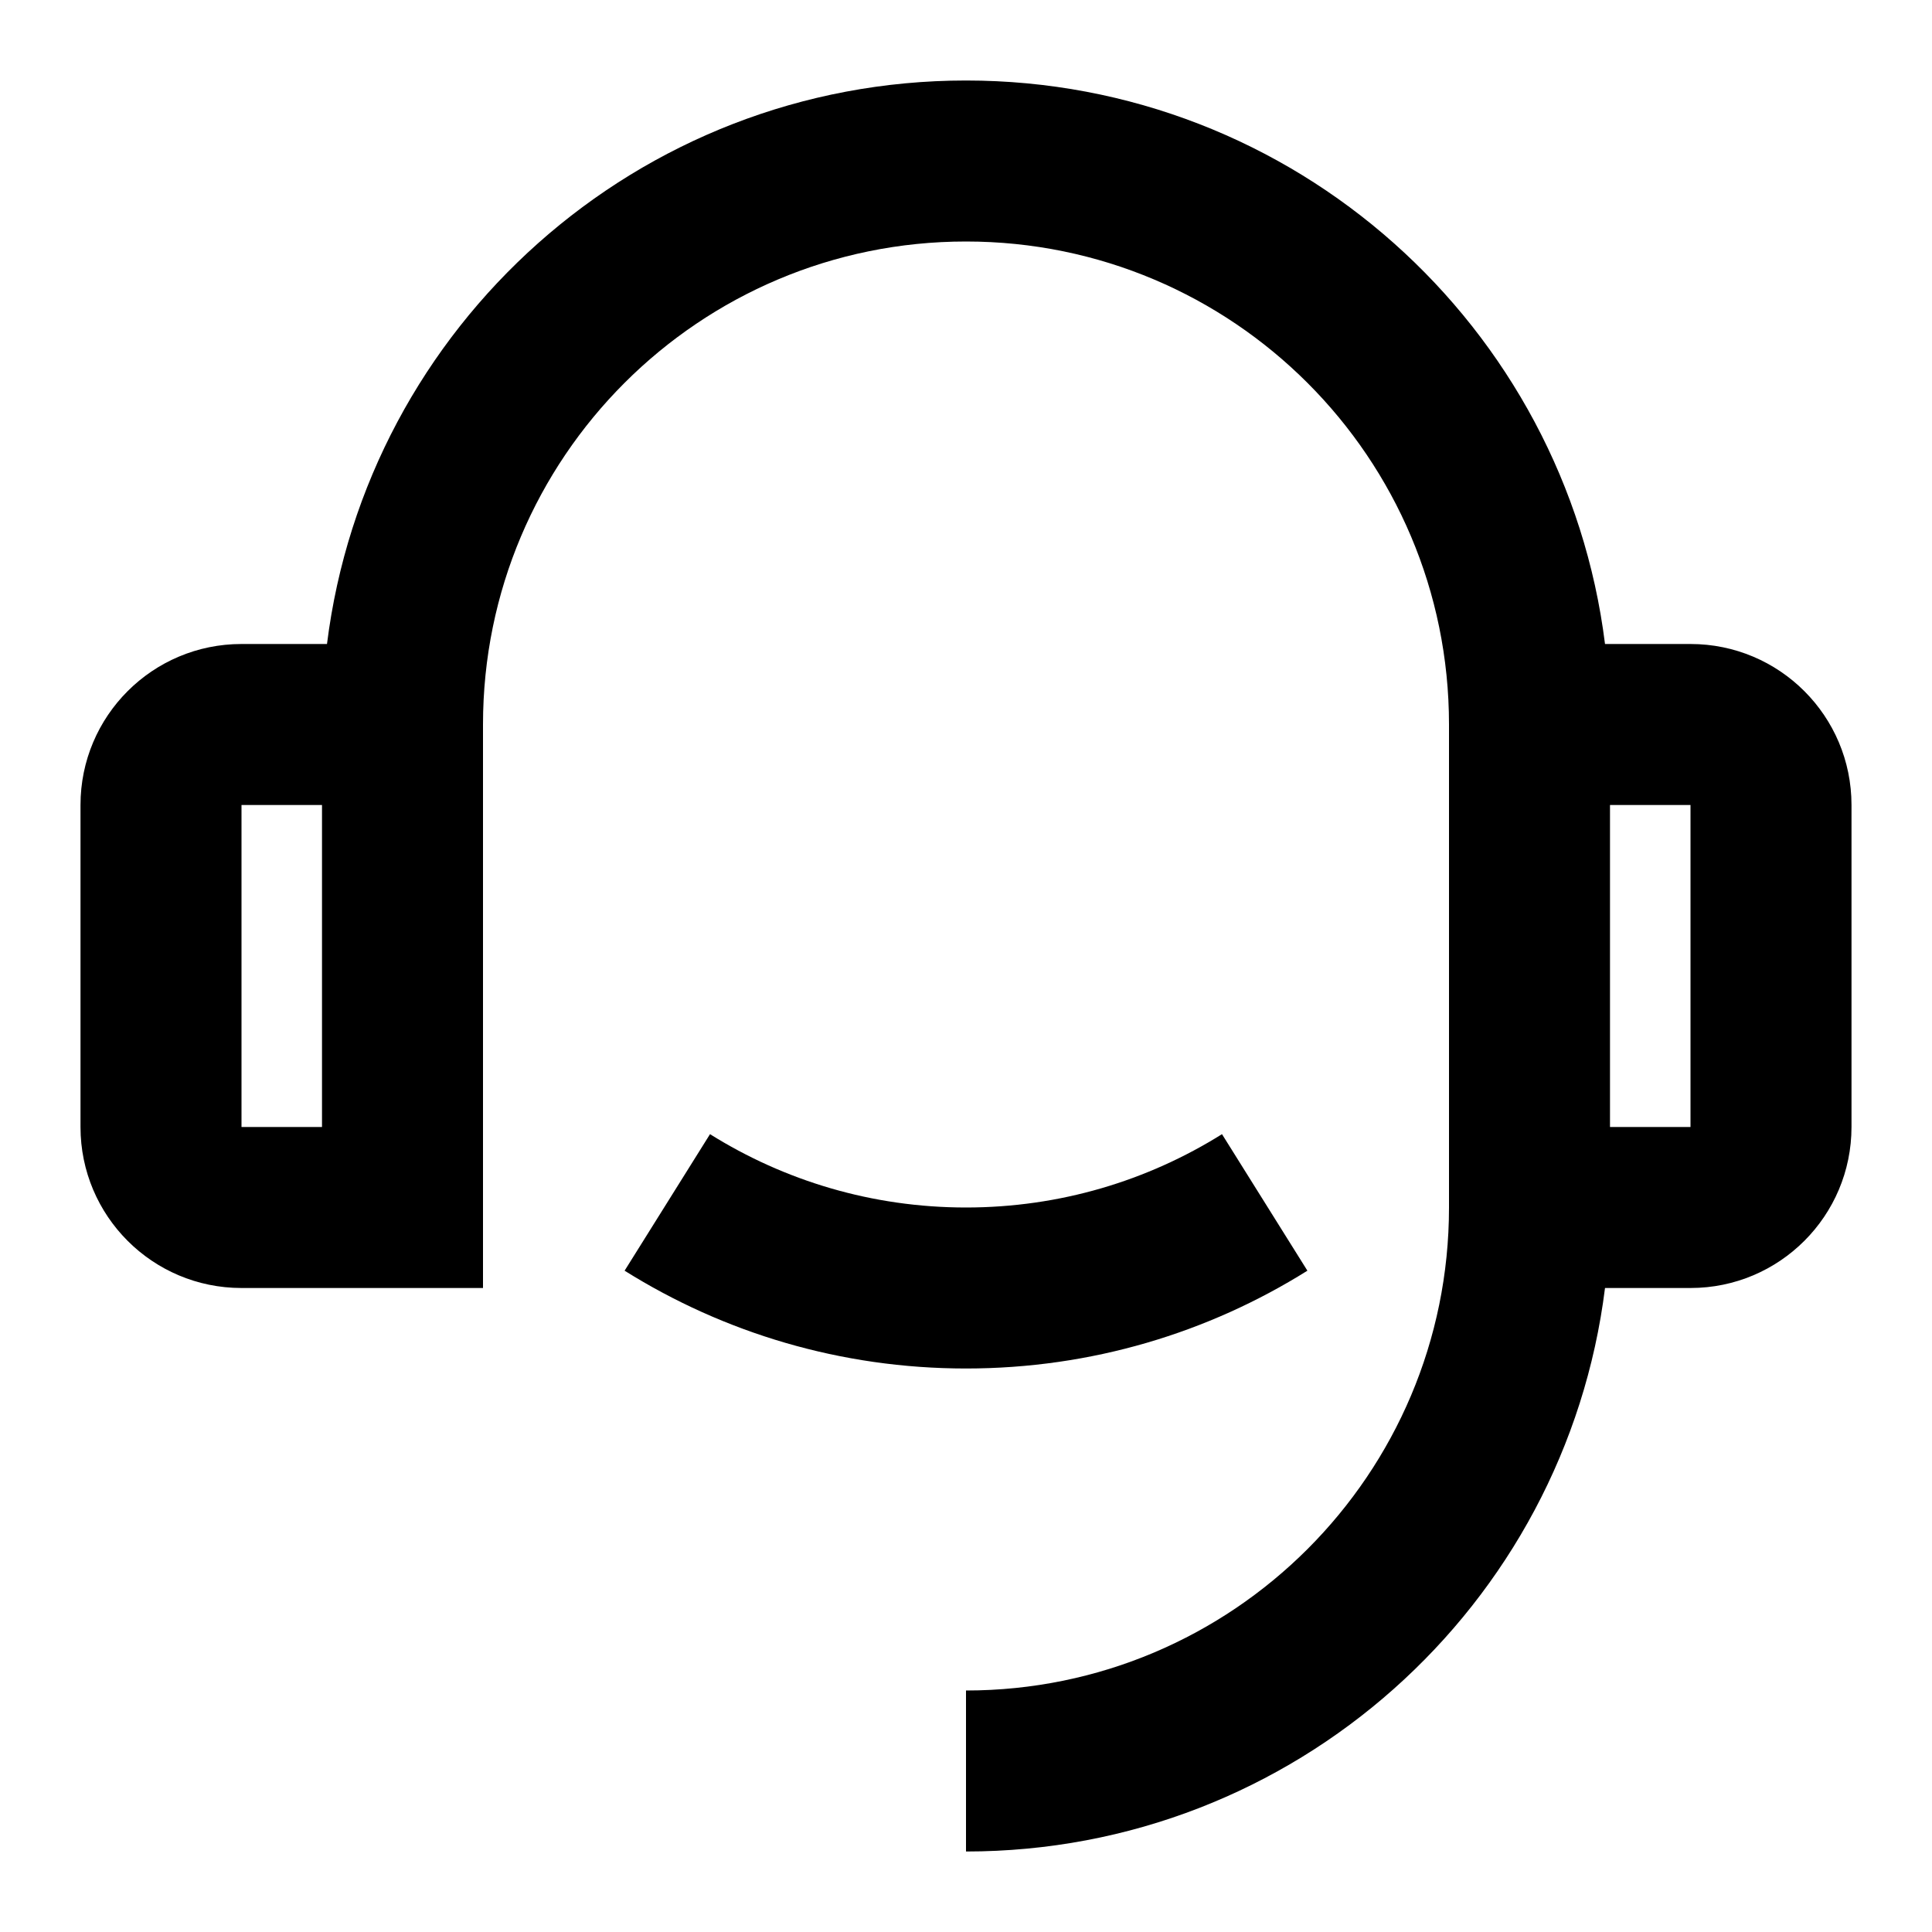
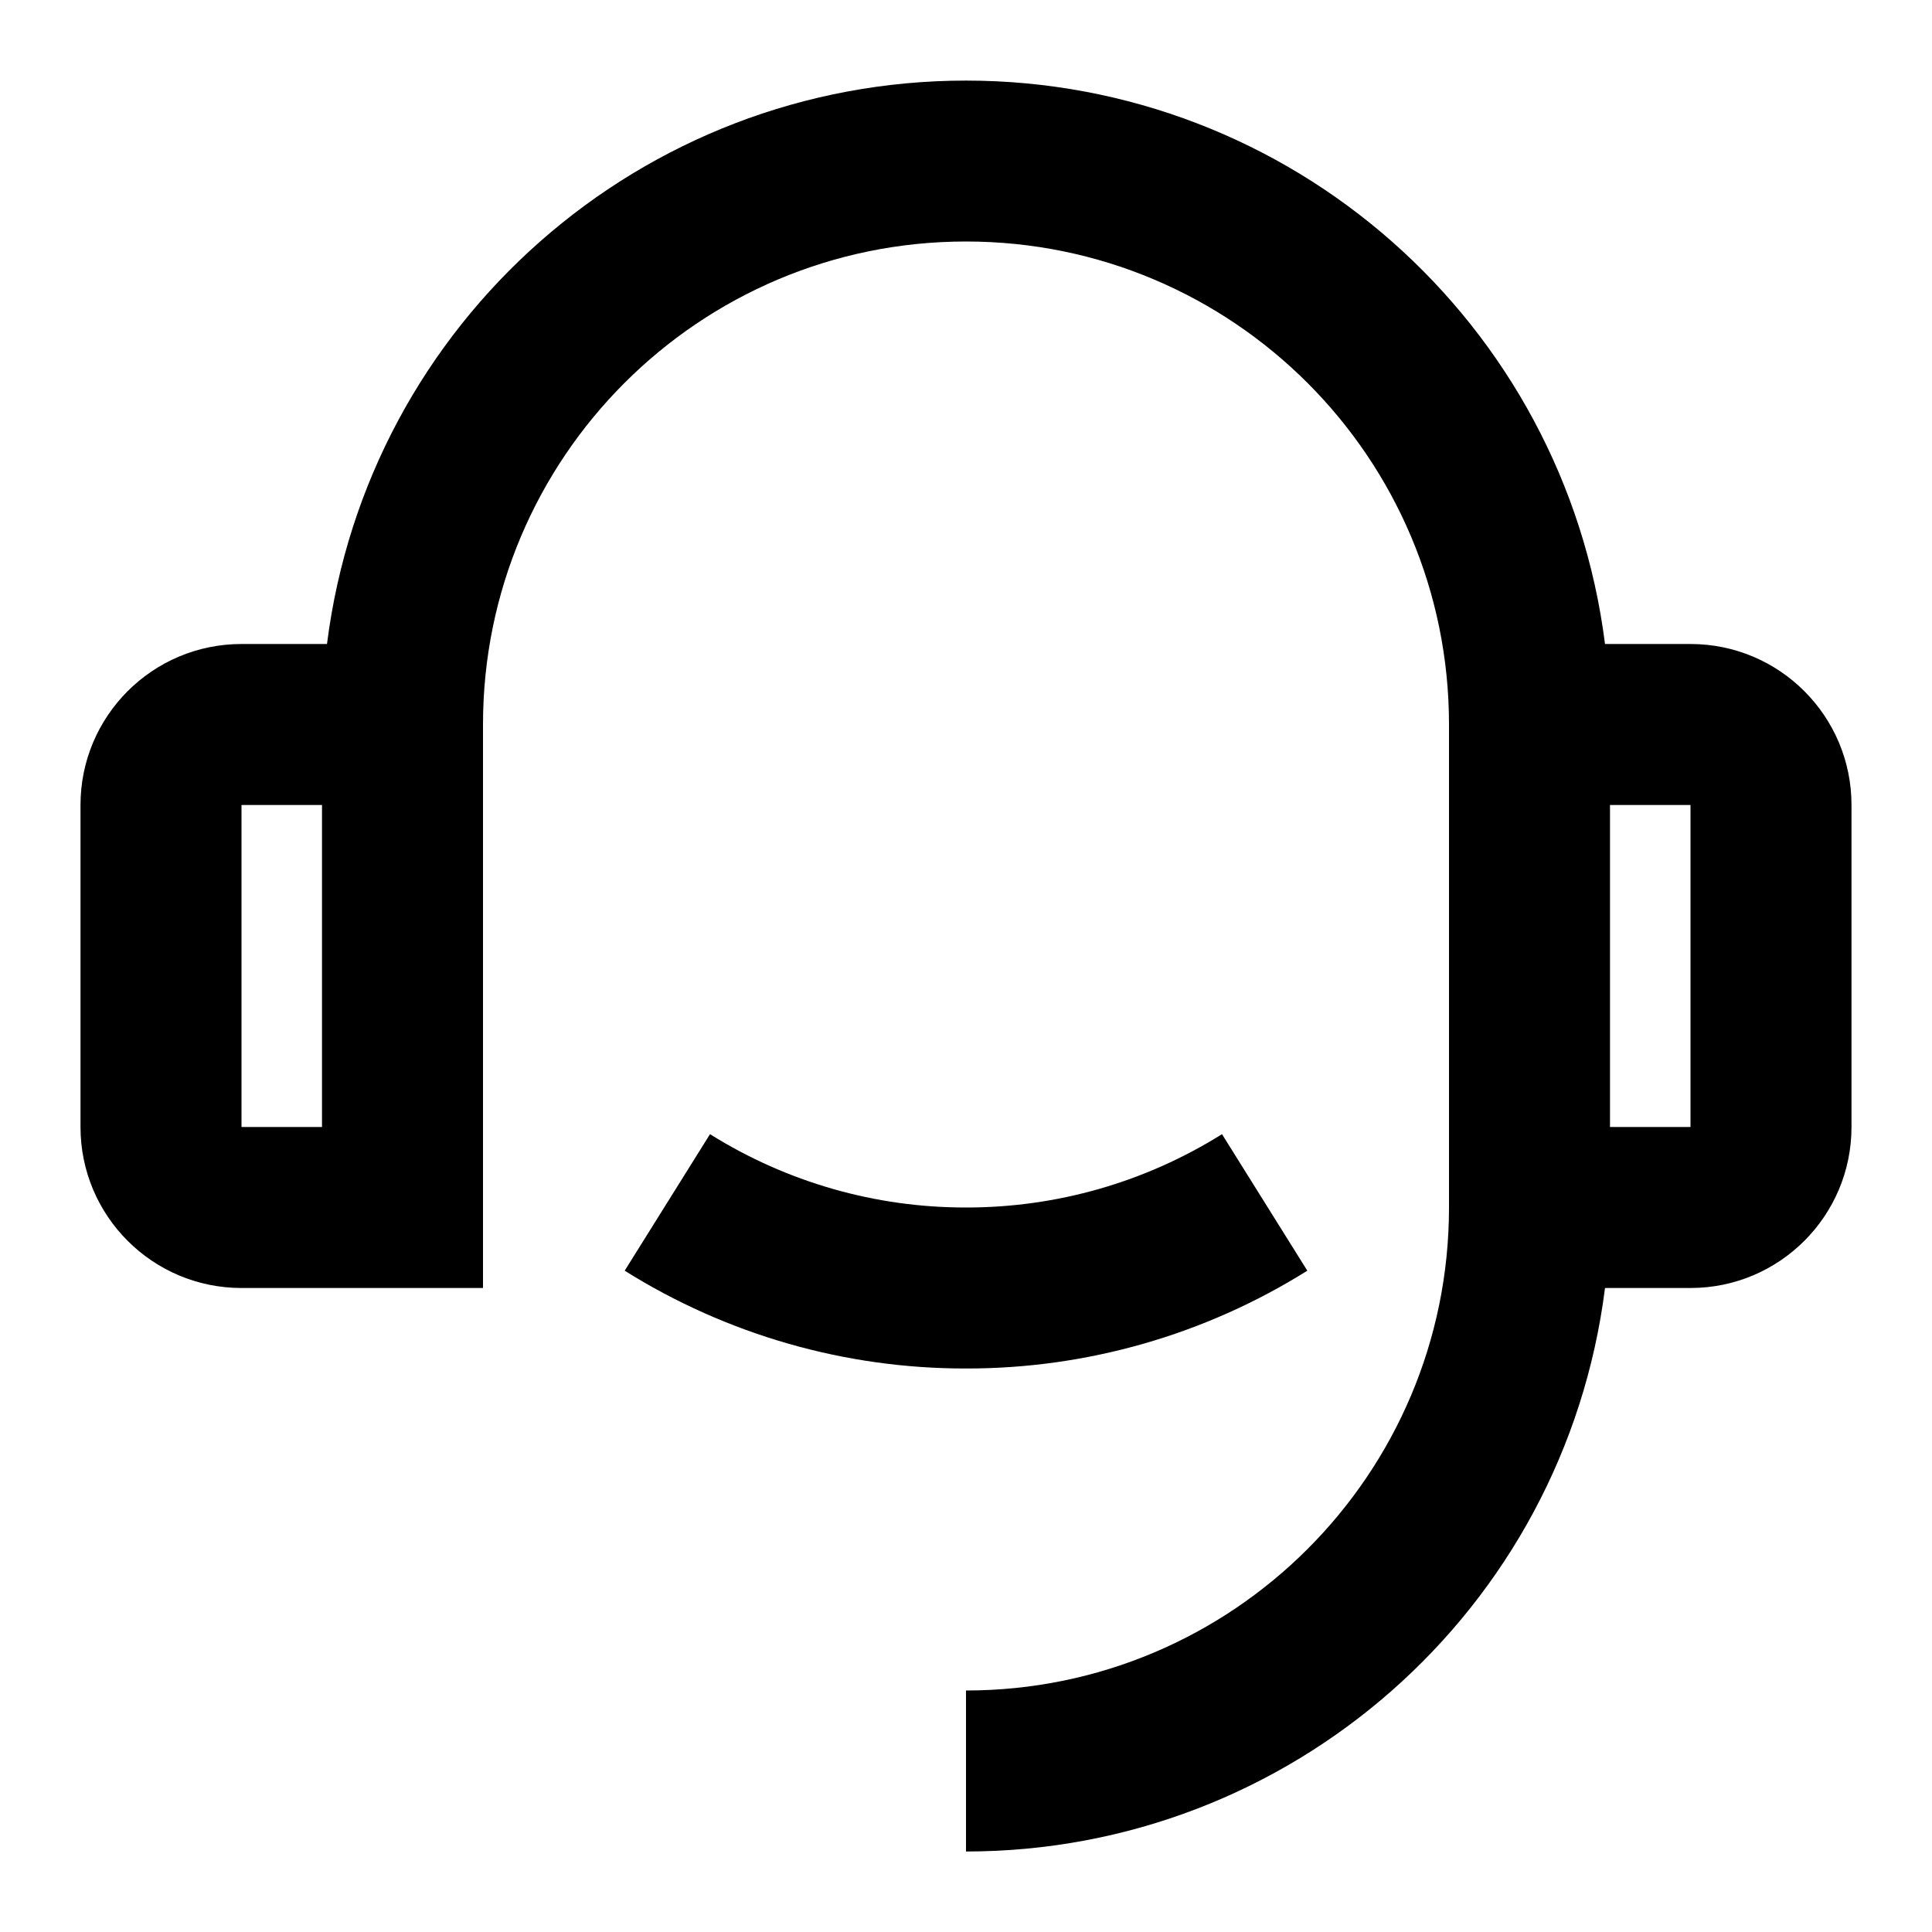
<svg xmlns="http://www.w3.org/2000/svg" viewBox="0 0 24 24">
-   <path d="M19.938 8H21C22.105 8 23 8.895 23 10V14C23 15.105 22.105 16 21 16H19.938C19.446 19.946 16.08 23 12 23V21C15.314 21 18 18.314 18 15V9C18 5.686 15.314 3 12 3C8.686 3 6 5.686 6 9V16H3C1.895 16 1 15.105 1 14V10C1 8.895 1.895 8 3 8H4.062C4.554 4.054 7.92 1 12 1C16.08 1 19.446 4.054 19.938 8ZM3 10V14H4V10H3ZM20 10V14H21V10H20ZM7.759 15.785L8.82 14.089C9.742 14.666 10.832 15 12 15C13.168 15 14.258 14.666 15.18 14.089L16.241 15.785C15.011 16.555 13.558 17 12 17C10.442 17 8.989 16.555 7.759 15.785Z" />
+   <path d="M19.938 8H21a2 2 0 0 1 2 2v4a2 2 0 0 1-2 2h-1.062A8.001 8.001 0 0 1 12 23v-2a6 6 0 0 0 6-6V9A6 6 0 0 0 6 9v7H3a2 2 0 0 1-2-2v-4a2 2 0 0 1 2-2h1.062a8.001 8.001 0 0 1 15.876 0zM3 10v4h1v-4H3zm17 0v4h1v-4h-1zM7.76 15.785l1.06-1.696A5.972 5.972 0 0 0 12 15a5.972 5.972 0 0 0 3.18-.911l1.06 1.696A7.963 7.963 0 0 1 12 17a7.962 7.962 0 0 1-4.24-1.215z" />
</svg>
